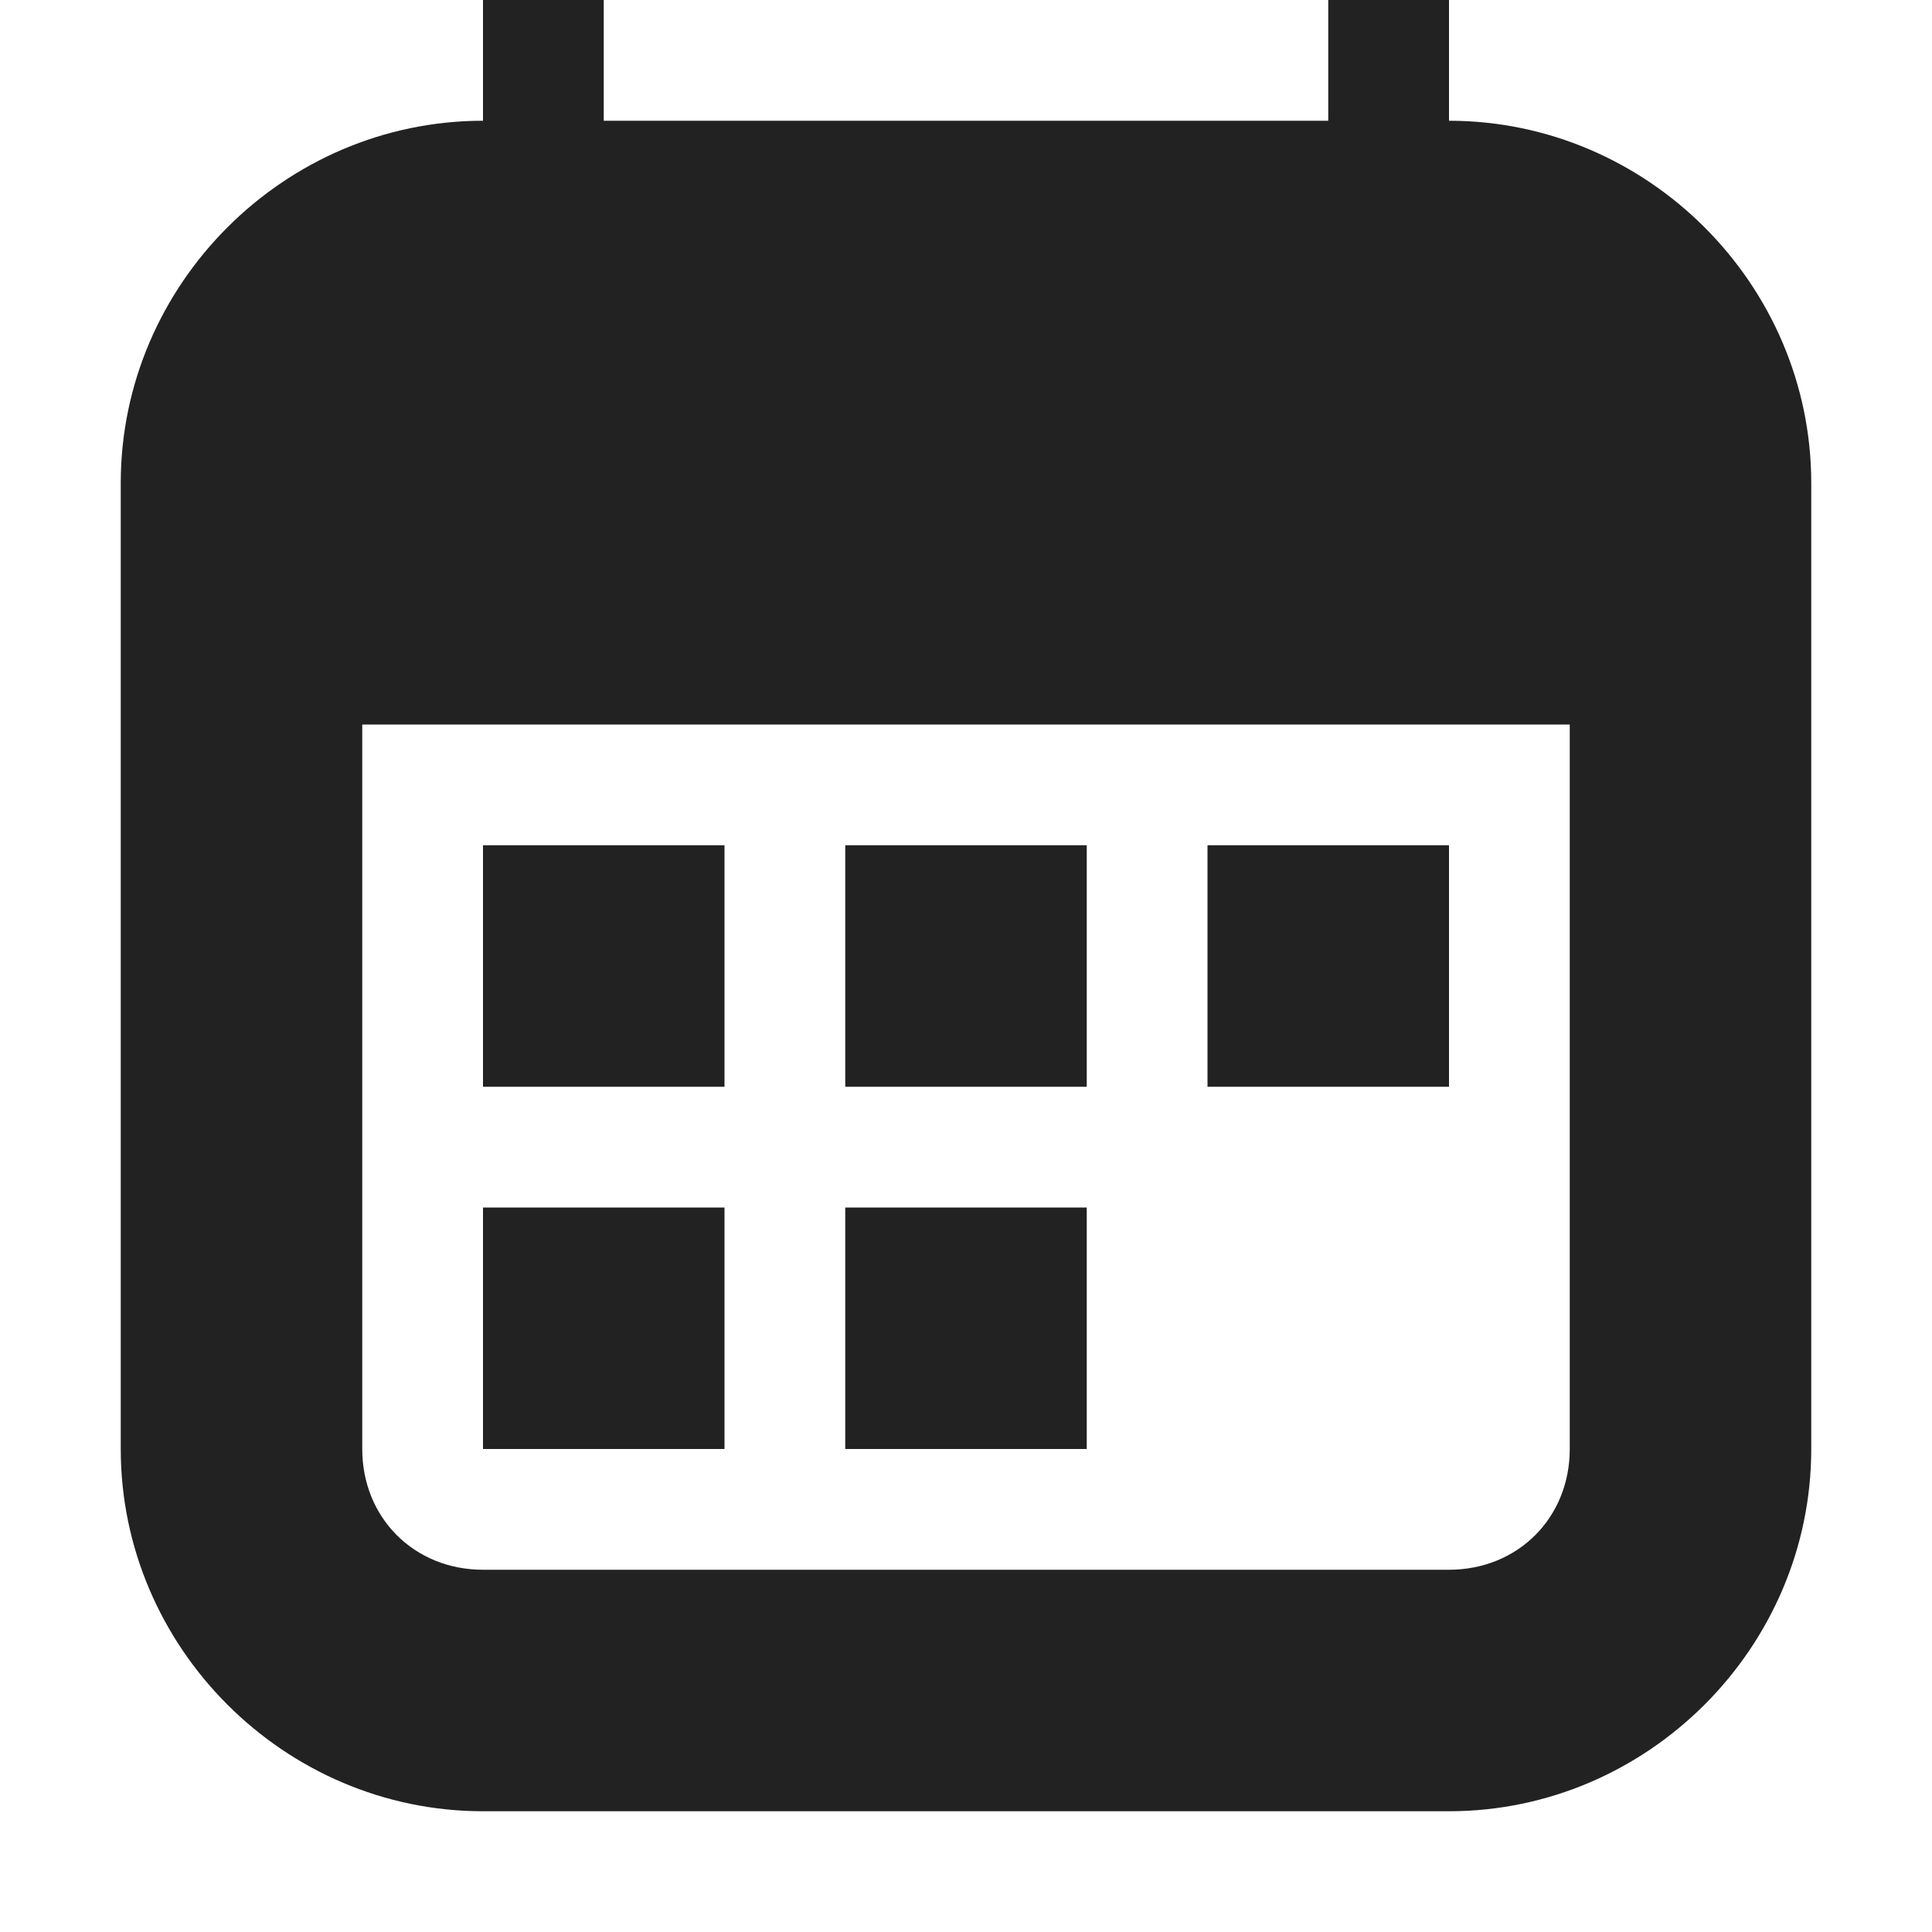
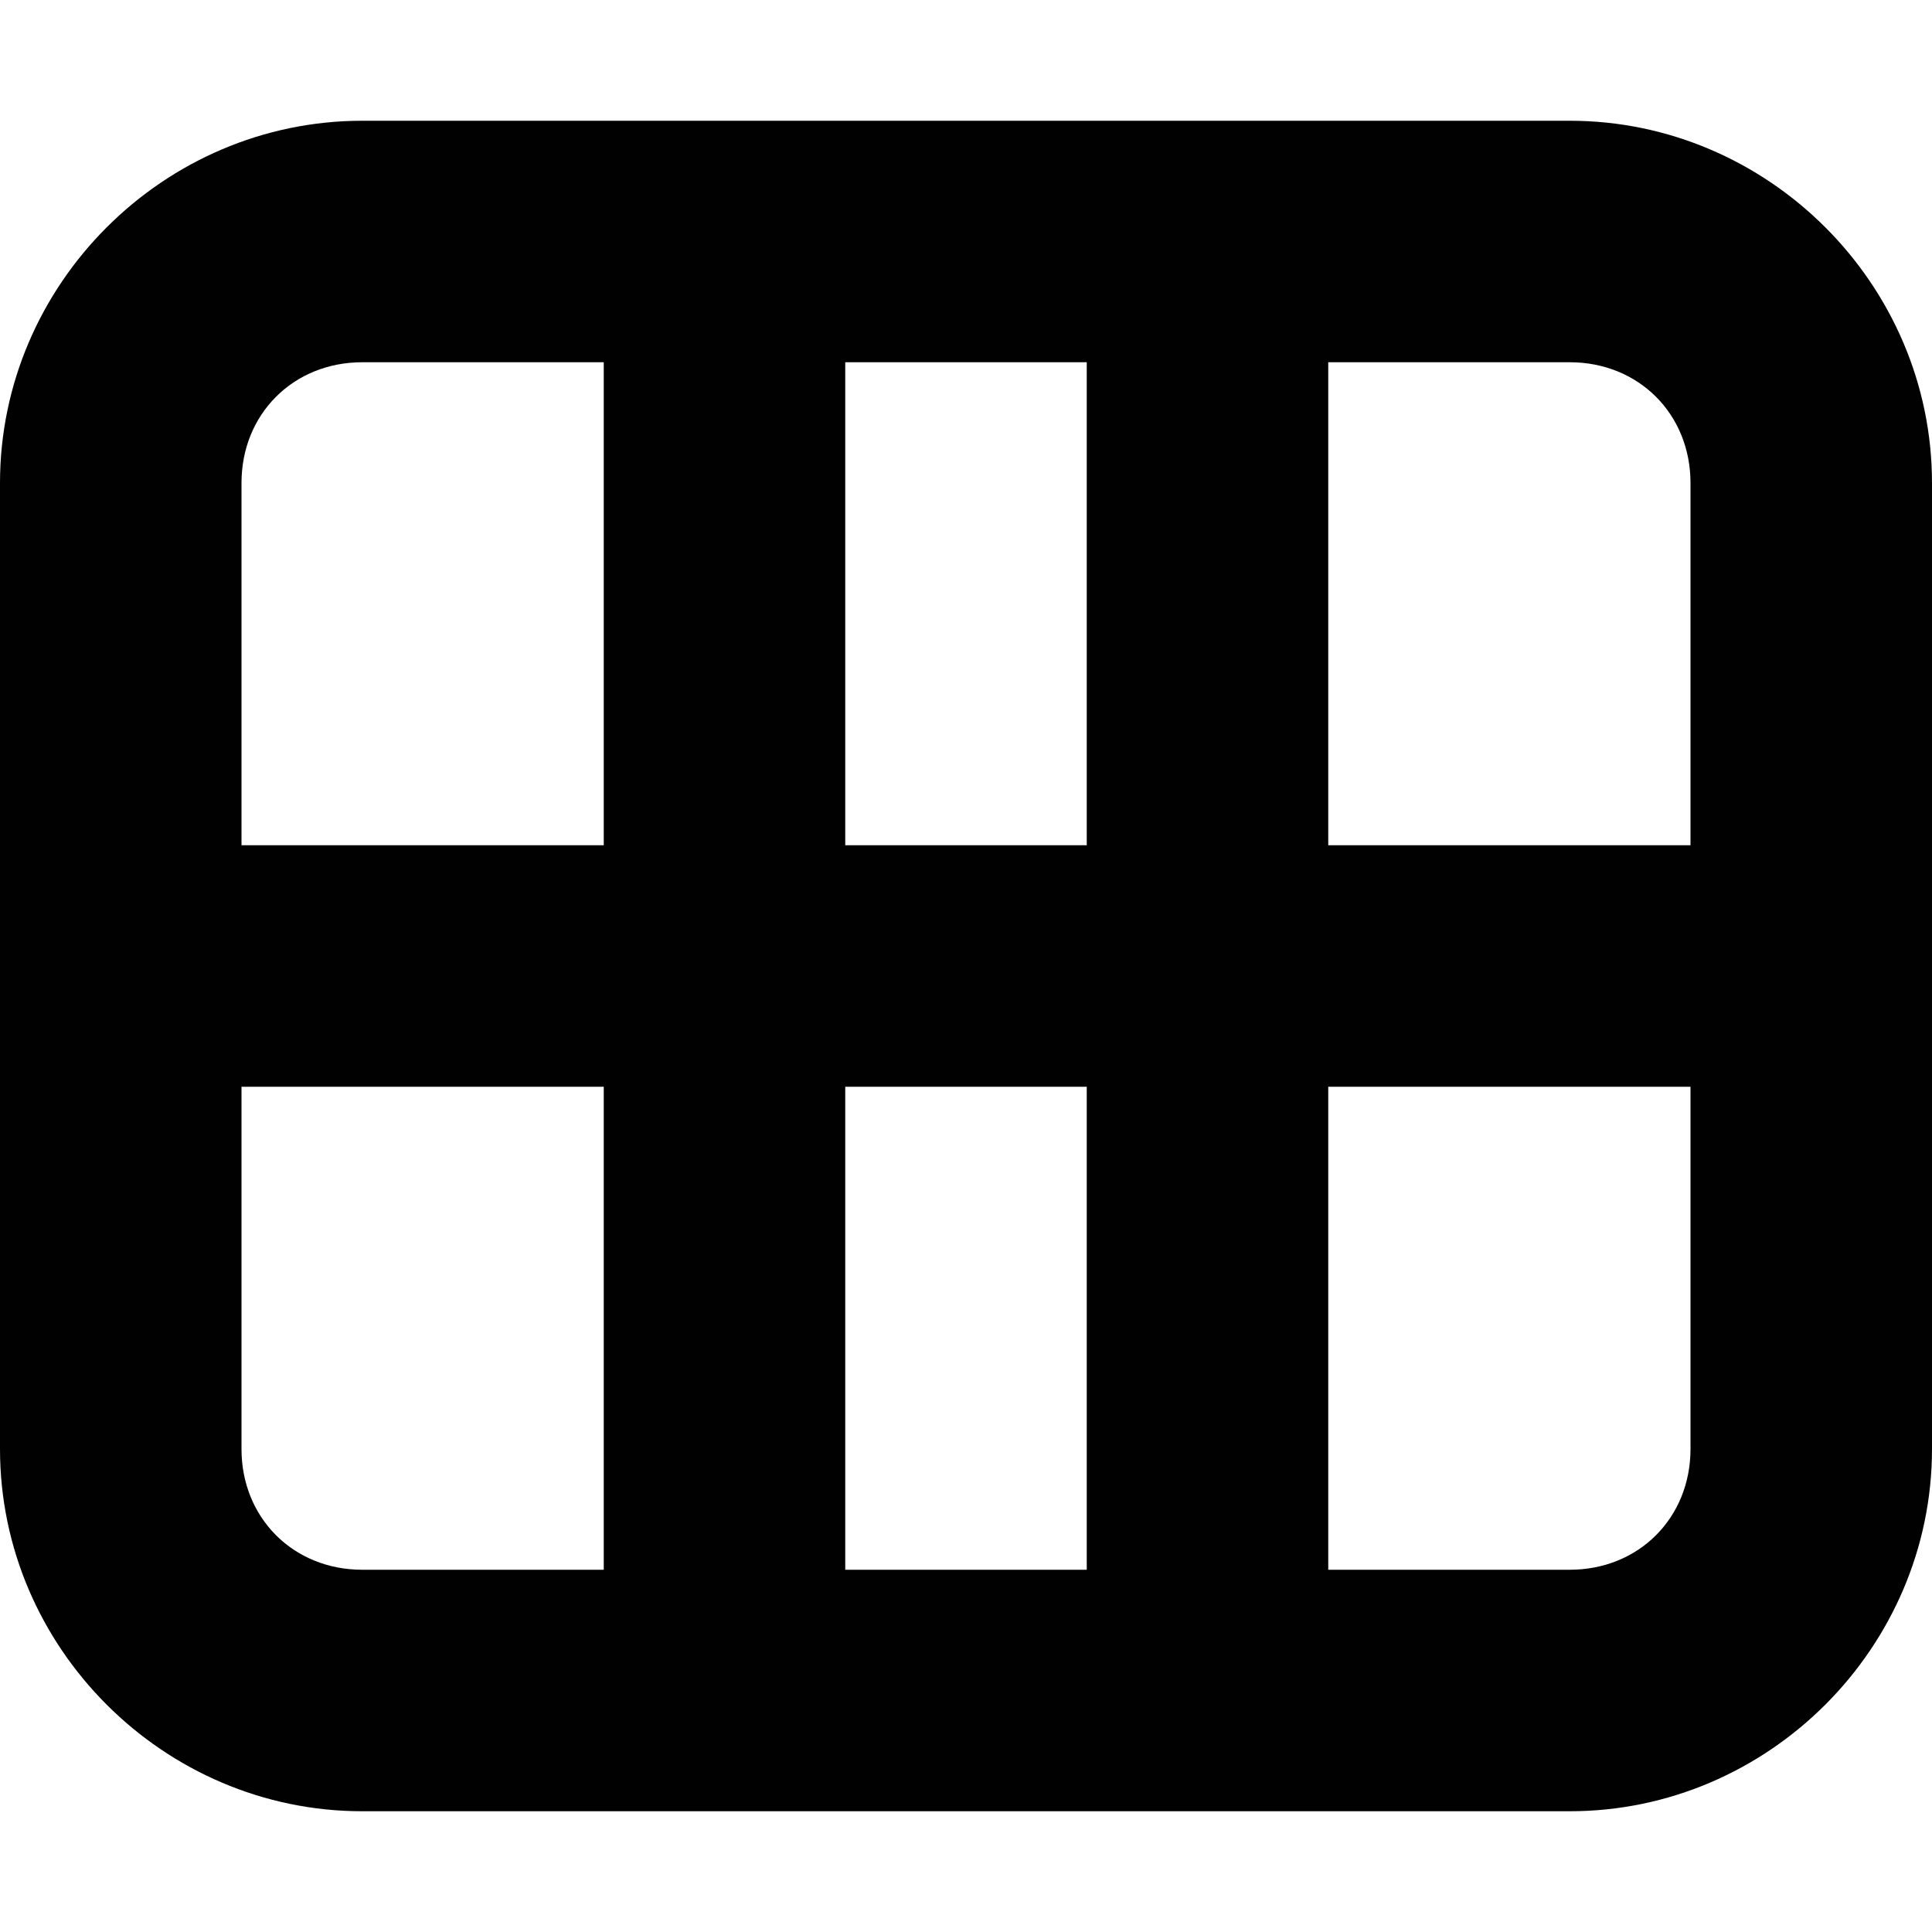
- <svg xmlns="http://www.w3.org/2000/svg" height="16px" viewBox="0 0 16 16" width="16px">
-   <path d="m 4 0 v 1 c -1.645 0 -3 1.355 -3 3 v 8 c 0 1.645 1.355 3 3 3 h 8 c 1.645 0 3 -1.355 3 -3 v -8 c 0 -1.645 -1.355 -3 -3 -3 v -1 h -1 v 1 h -6 v -1 z m -1 6 h 10 v 6 c 0 0.57 -0.43 1 -1 1 h -8 c -0.57 0 -1 -0.43 -1 -1 z m 1 1 v 2 h 2 v -2 z m 3 0 v 2 h 2 v -2 z m 3 0 v 2 h 2 v -2 z m -6 3 v 2 h 2 v -2 z m 3 0 v 2 h 2 v -2 z m 0 0" fill="#222222" />
+ <svg xmlns="http://www.w3.org/2000/svg" height="16px" viewBox="0 0 16 16" width="16px" version="1.1" id="svg1">
+   <defs id="defs1" />
+   <path id="rect85" style="baseline-shift:baseline;display:inline;overflow:visible;vector-effect:none;stroke-miterlimit:2;enable-background:accumulate;stop-color:#000000;stop-opacity:1;opacity:0.994" d="M 3 1 C 1.355 1 0 2.355 0 4 L 0 12 C 0 13.645 1.355 15 3 15 L 13 15 C 14.645 15 16 13.645 16 12 L 16 4 C 16 2.355 14.645 1 13 1 L 3 1 z M 3 3 L 5 3 L 5 7 L 2 7 L 2 4 C 2 3.429 2.429 3 3 3 z M 7 3 L 9 3 L 9 7 L 7 7 L 7 3 z M 11 3 L 13 3 C 13.571 3 14 3.429 14 4 L 14 7 L 11 7 L 11 3 z M 2 9 L 5 9 L 5 13 L 3 13 C 2.429 13 2 12.571 2 12 L 2 9 z M 7 9 L 9 9 L 9 13 L 7 13 L 7 9 z M 11 9 L 14 9 L 14 12 C 14 12.571 13.571 13 13 13 L 11 13 L 11 9 z " />
</svg>
